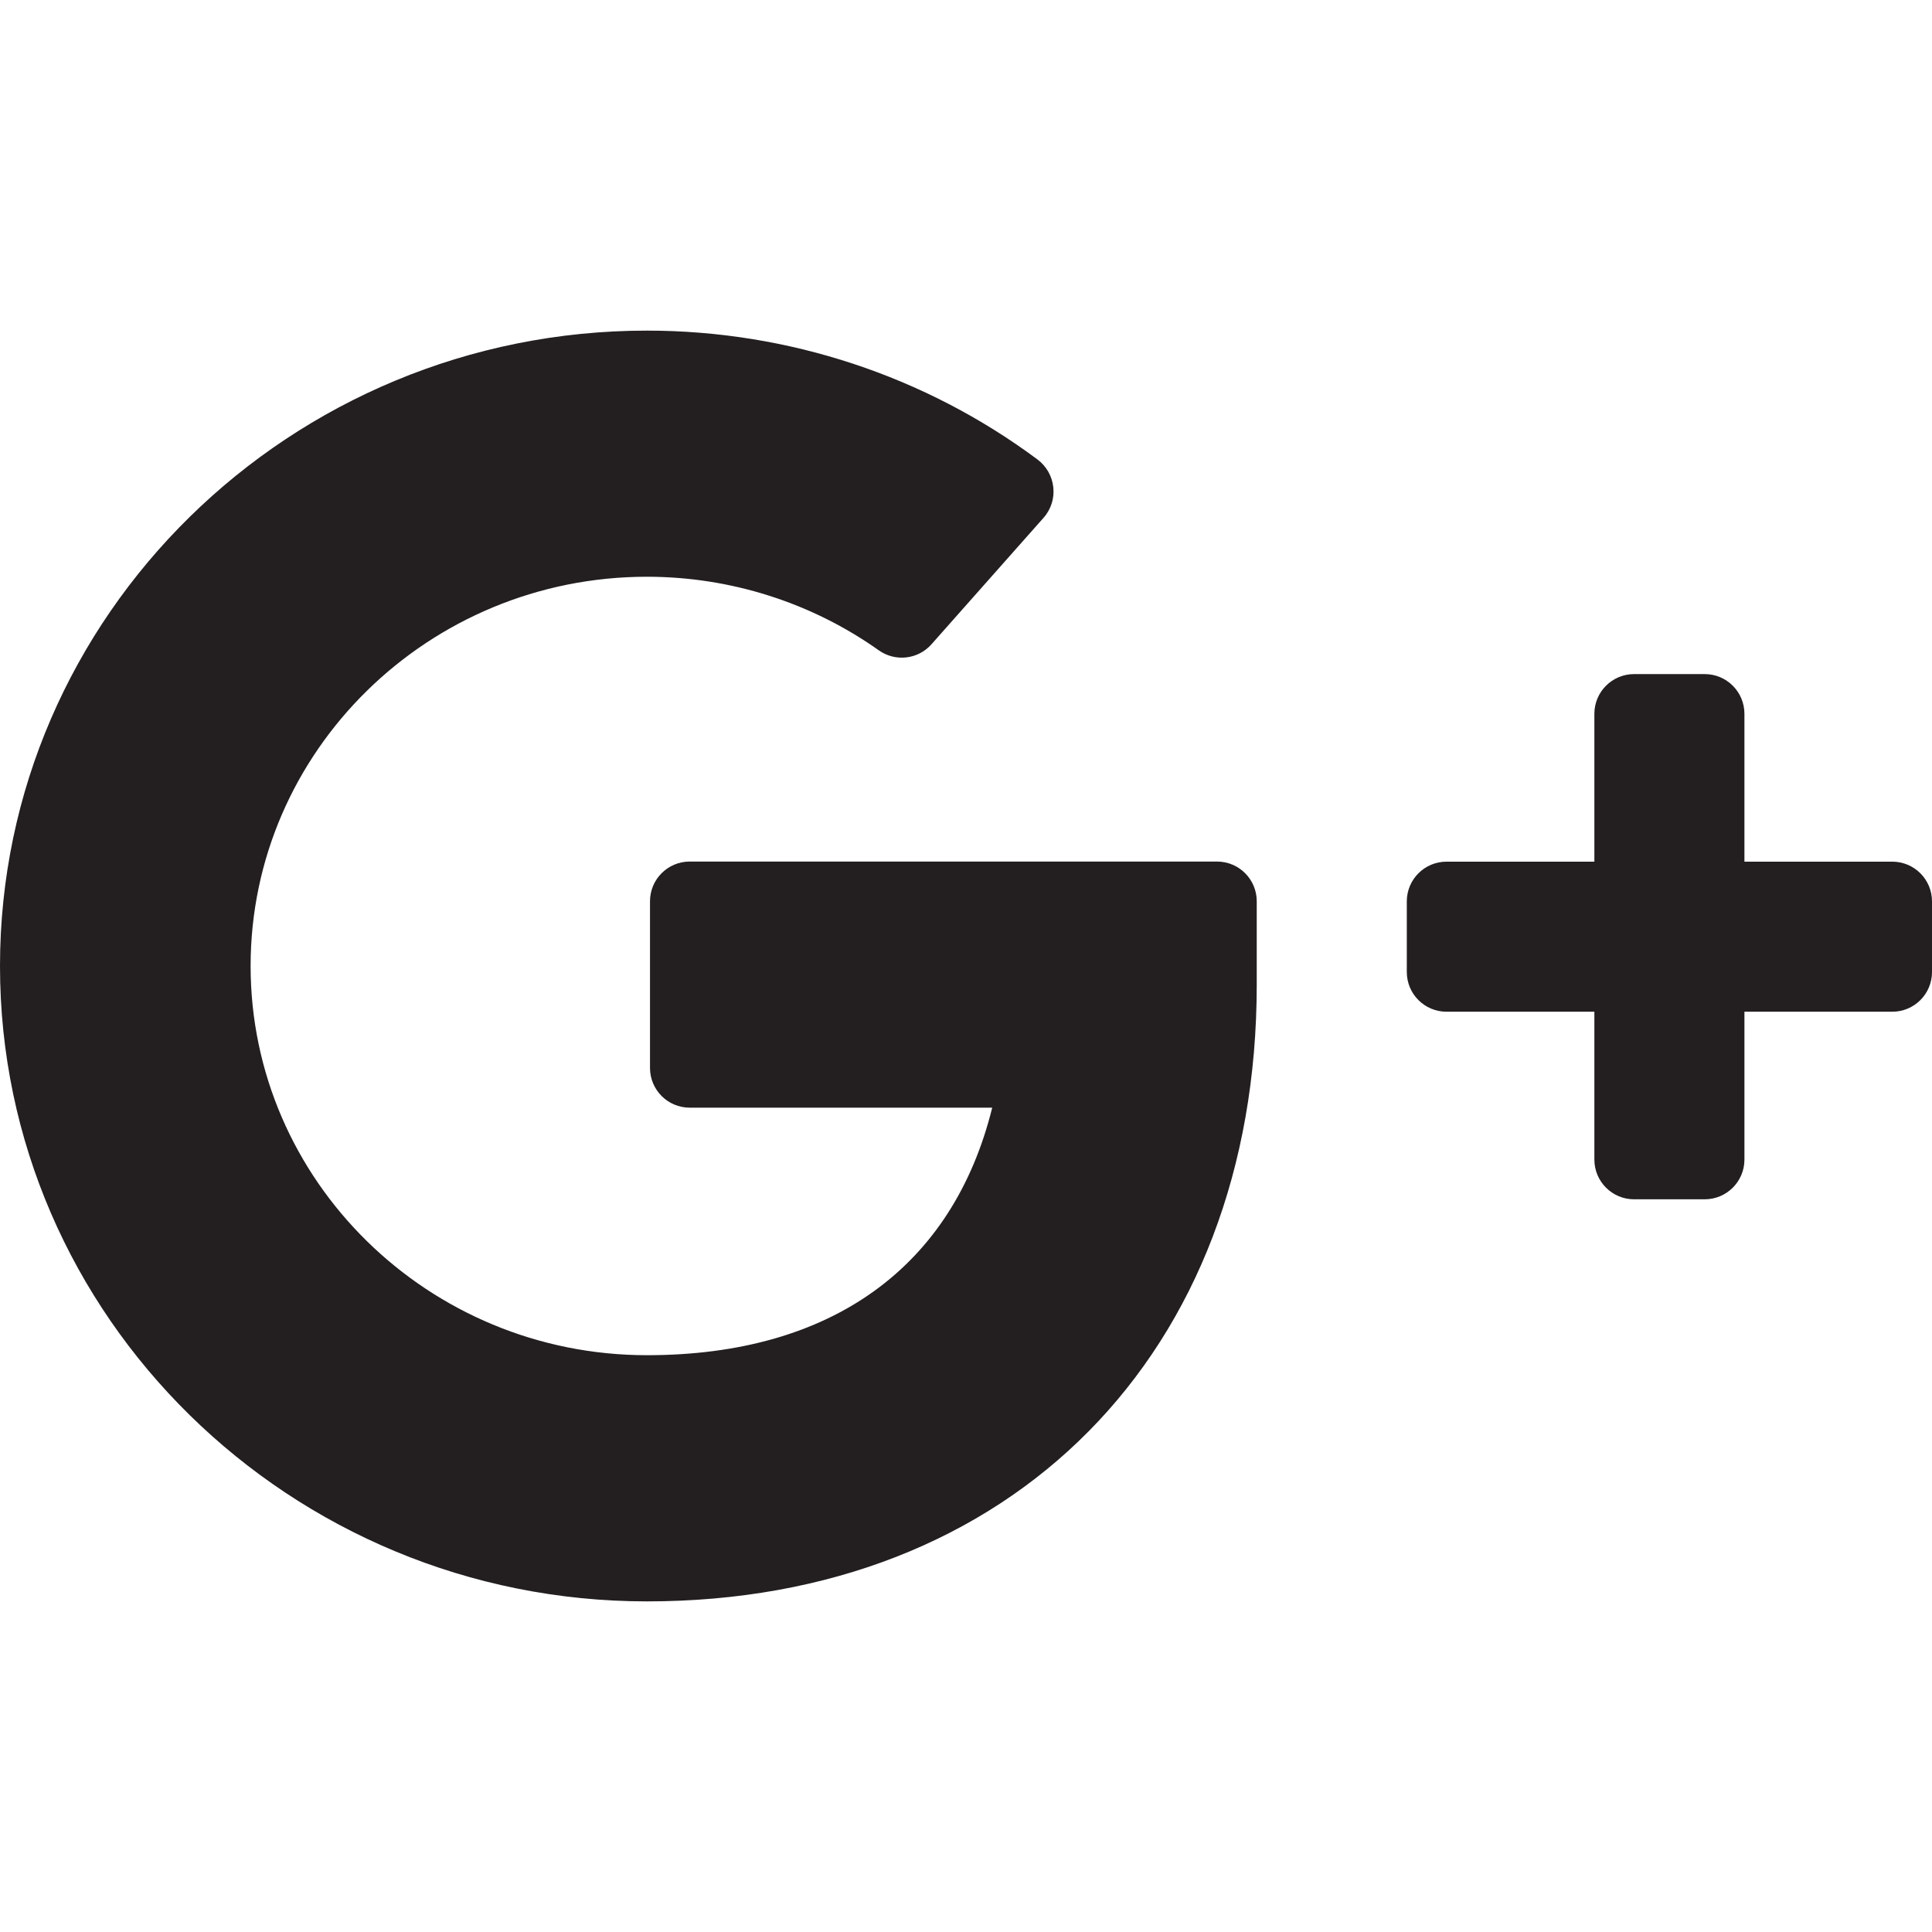
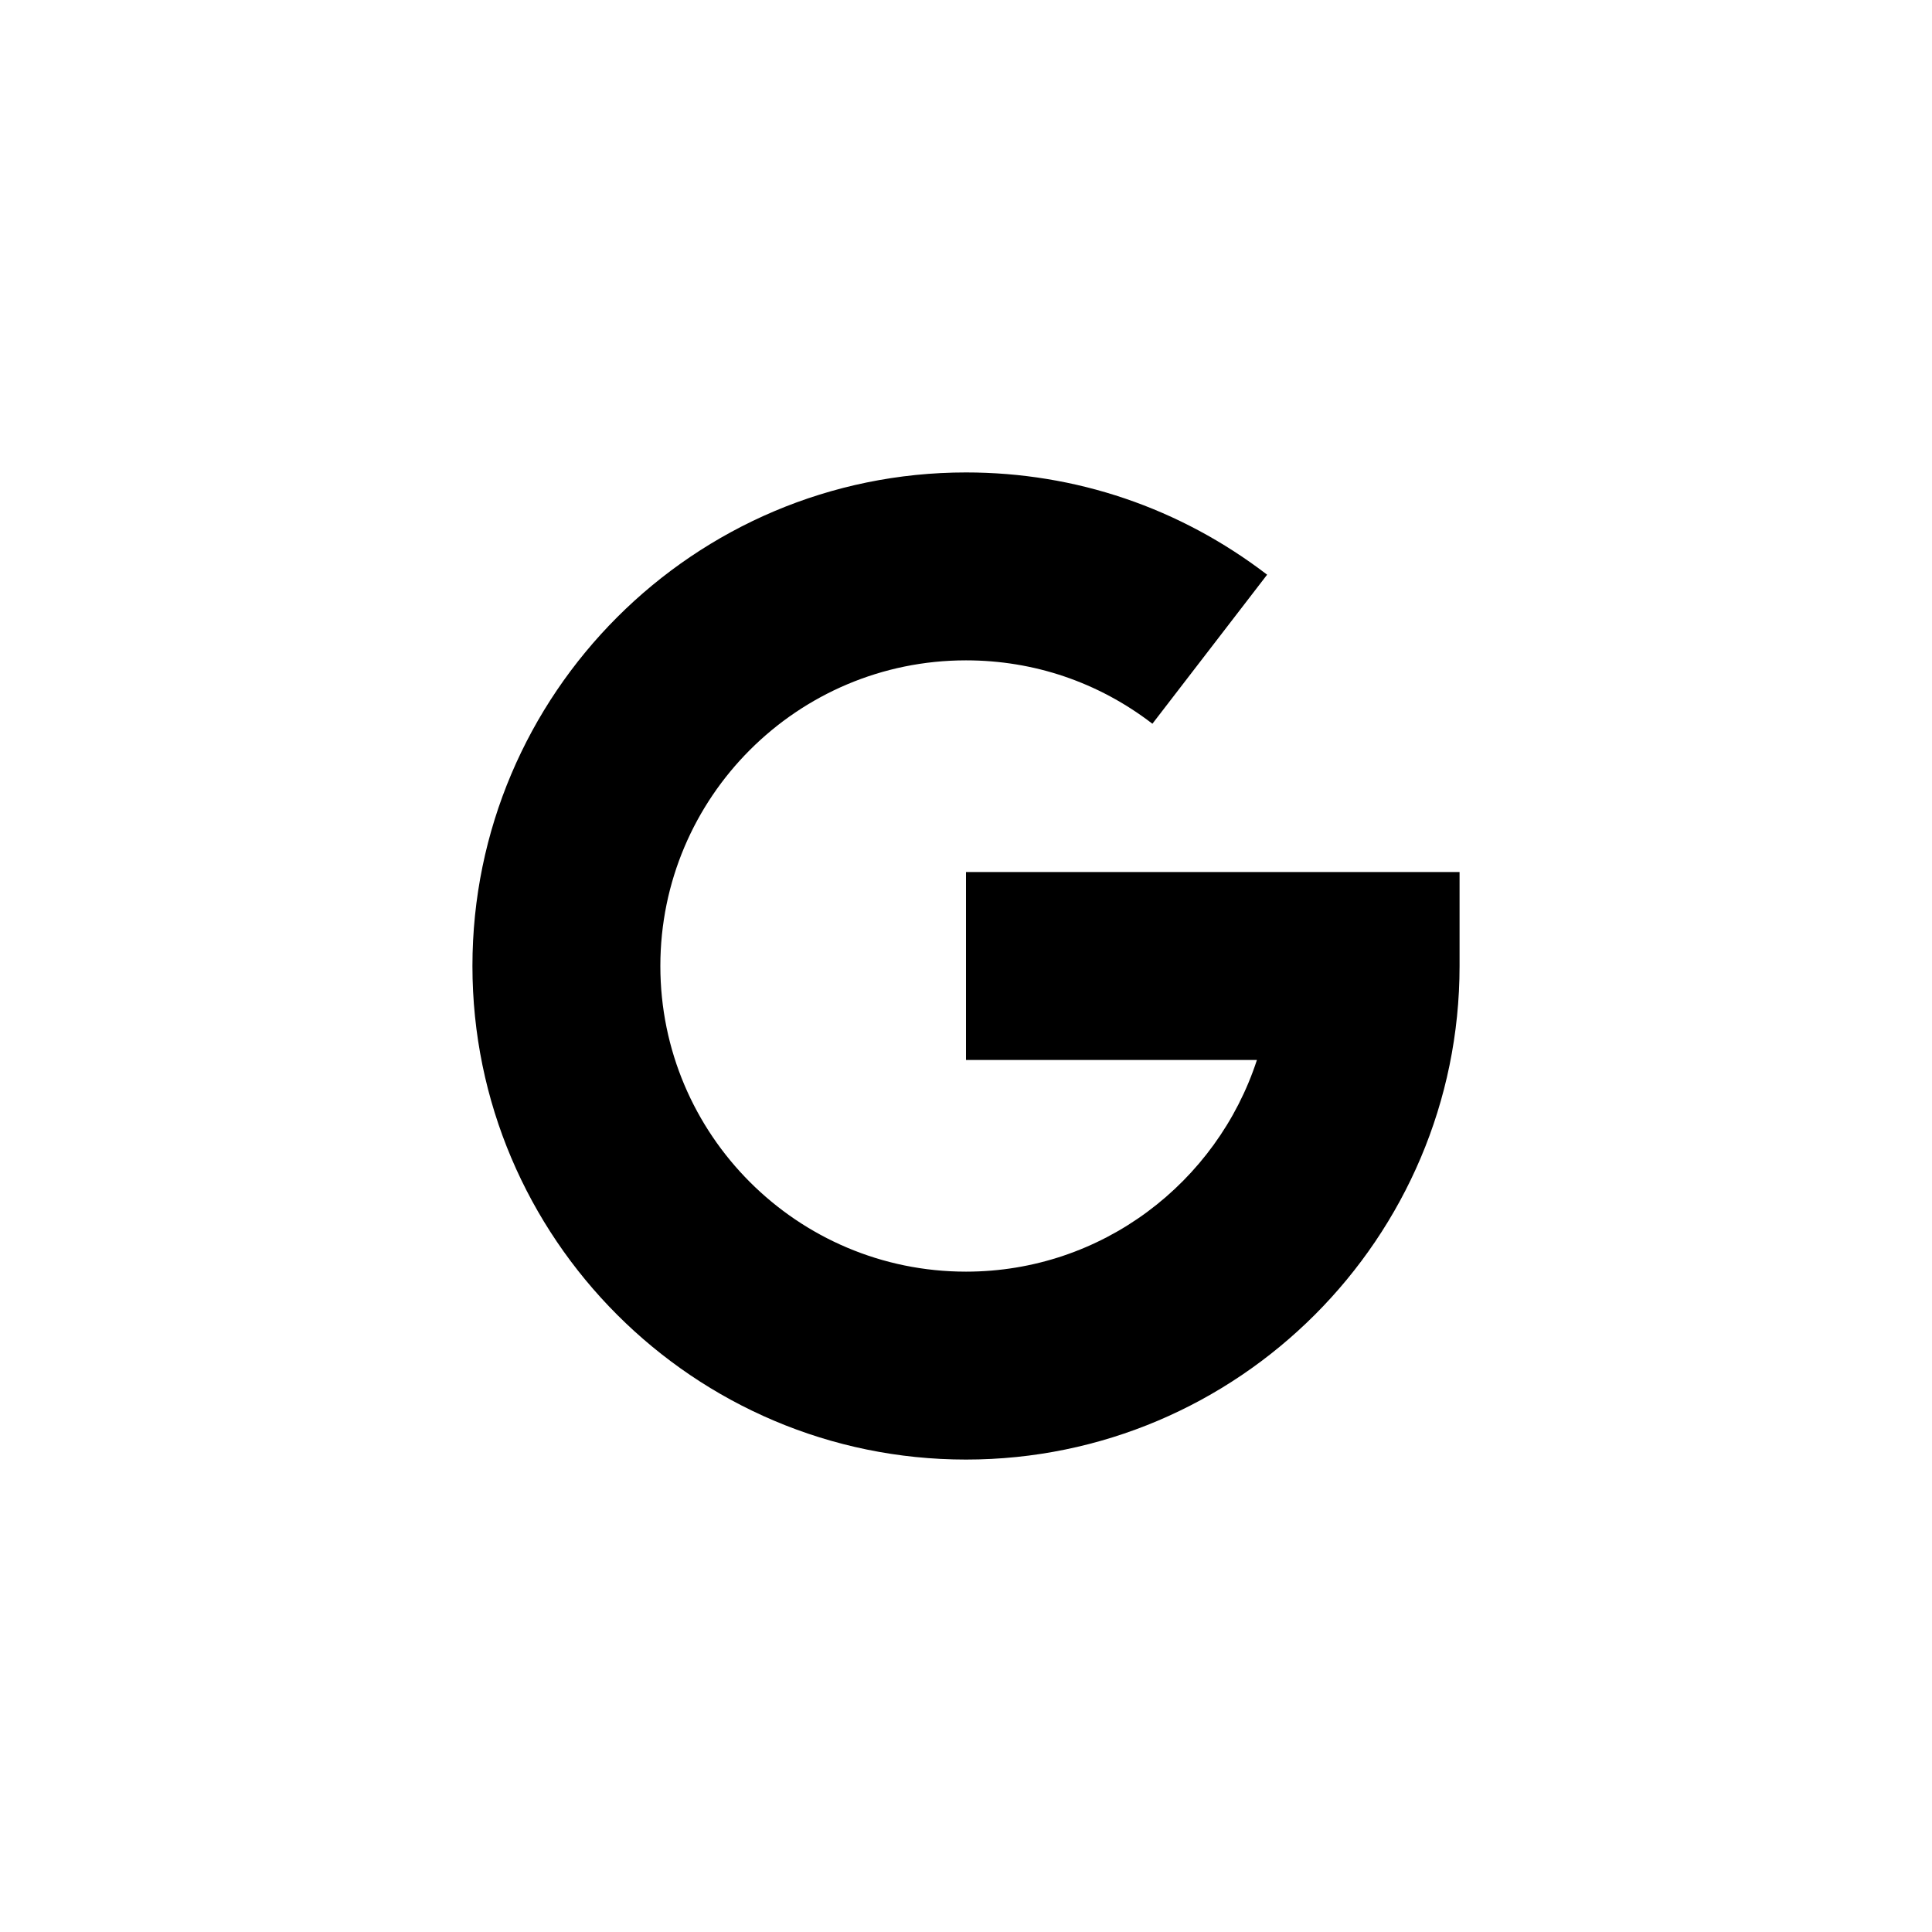
- <svg xmlns="http://www.w3.org/2000/svg" viewBox="0 0 400 400">
-   <path d="M133.944 331.55C60.089 331.55 0 272.549 0 200.002 0 127.459 60.089 68.45 133.944 68.45c29.27 0 57.641 9.412 80.825 26.657 3.885 2.89 4.501 8.471 1.289 12.095l-23.212 26.197c-2.784 3.142-7.481 3.67-10.905 1.241-13.908-9.864-30.693-15.231-47.997-15.231-45.25 0-82.058 36.155-82.058 80.589 0 44.431 36.811 80.582 82.058 80.582 38.283 0 63.343-18.342 71.483-51.25h-62.628a8.222 8.222 0 0 1-8.222-8.222v-34.511a8.222 8.222 0 0 1 8.222-8.222h109.174a8.222 8.222 0 0 1 8.222 8.222v17.261c0 76.368-50.737 127.692-126.251 127.692zM391.778 178.398h-30.613v-30.613a8.222 8.222 0 0 0-8.222-8.222H338.32a8.222 8.222 0 0 0-8.222 8.222v30.613h-30.613a8.222 8.222 0 0 0-8.222 8.222v14.624a8.222 8.222 0 0 0 8.222 8.222h30.613v30.613a8.222 8.222 0 0 0 8.222 8.222h14.624a8.222 8.222 0 0 0 8.222-8.222v-30.613h30.613a8.222 8.222 0 0 0 8.222-8.222V186.62a8.223 8.223 0 0 0-8.223-8.222z" fill="#231f20" />
+ <svg xmlns="http://www.w3.org/2000/svg" version="1.1" id="Layer_1" x="0px" y="0px" viewBox="0 0 512 512" style="enable-background:new 0 0 512 512;" xml:space="preserve">
+   <path d="M125.2,256c0-72.1,58.7-130.8,130.8-130.8c29.1,0,56.7,9.4,79.8,27.1l-30.4,39.5C291.1,180.8,274,175,256,175  c-44.7,0-81,36.3-81,81s36.3,81,81,81c36,0,66.5-23.6,77.1-56.1H256v-49.8h130.8V256c0,72.1-58.7,130.8-130.8,130.8  S125.2,328.1,125.2,256z" />
</svg>
